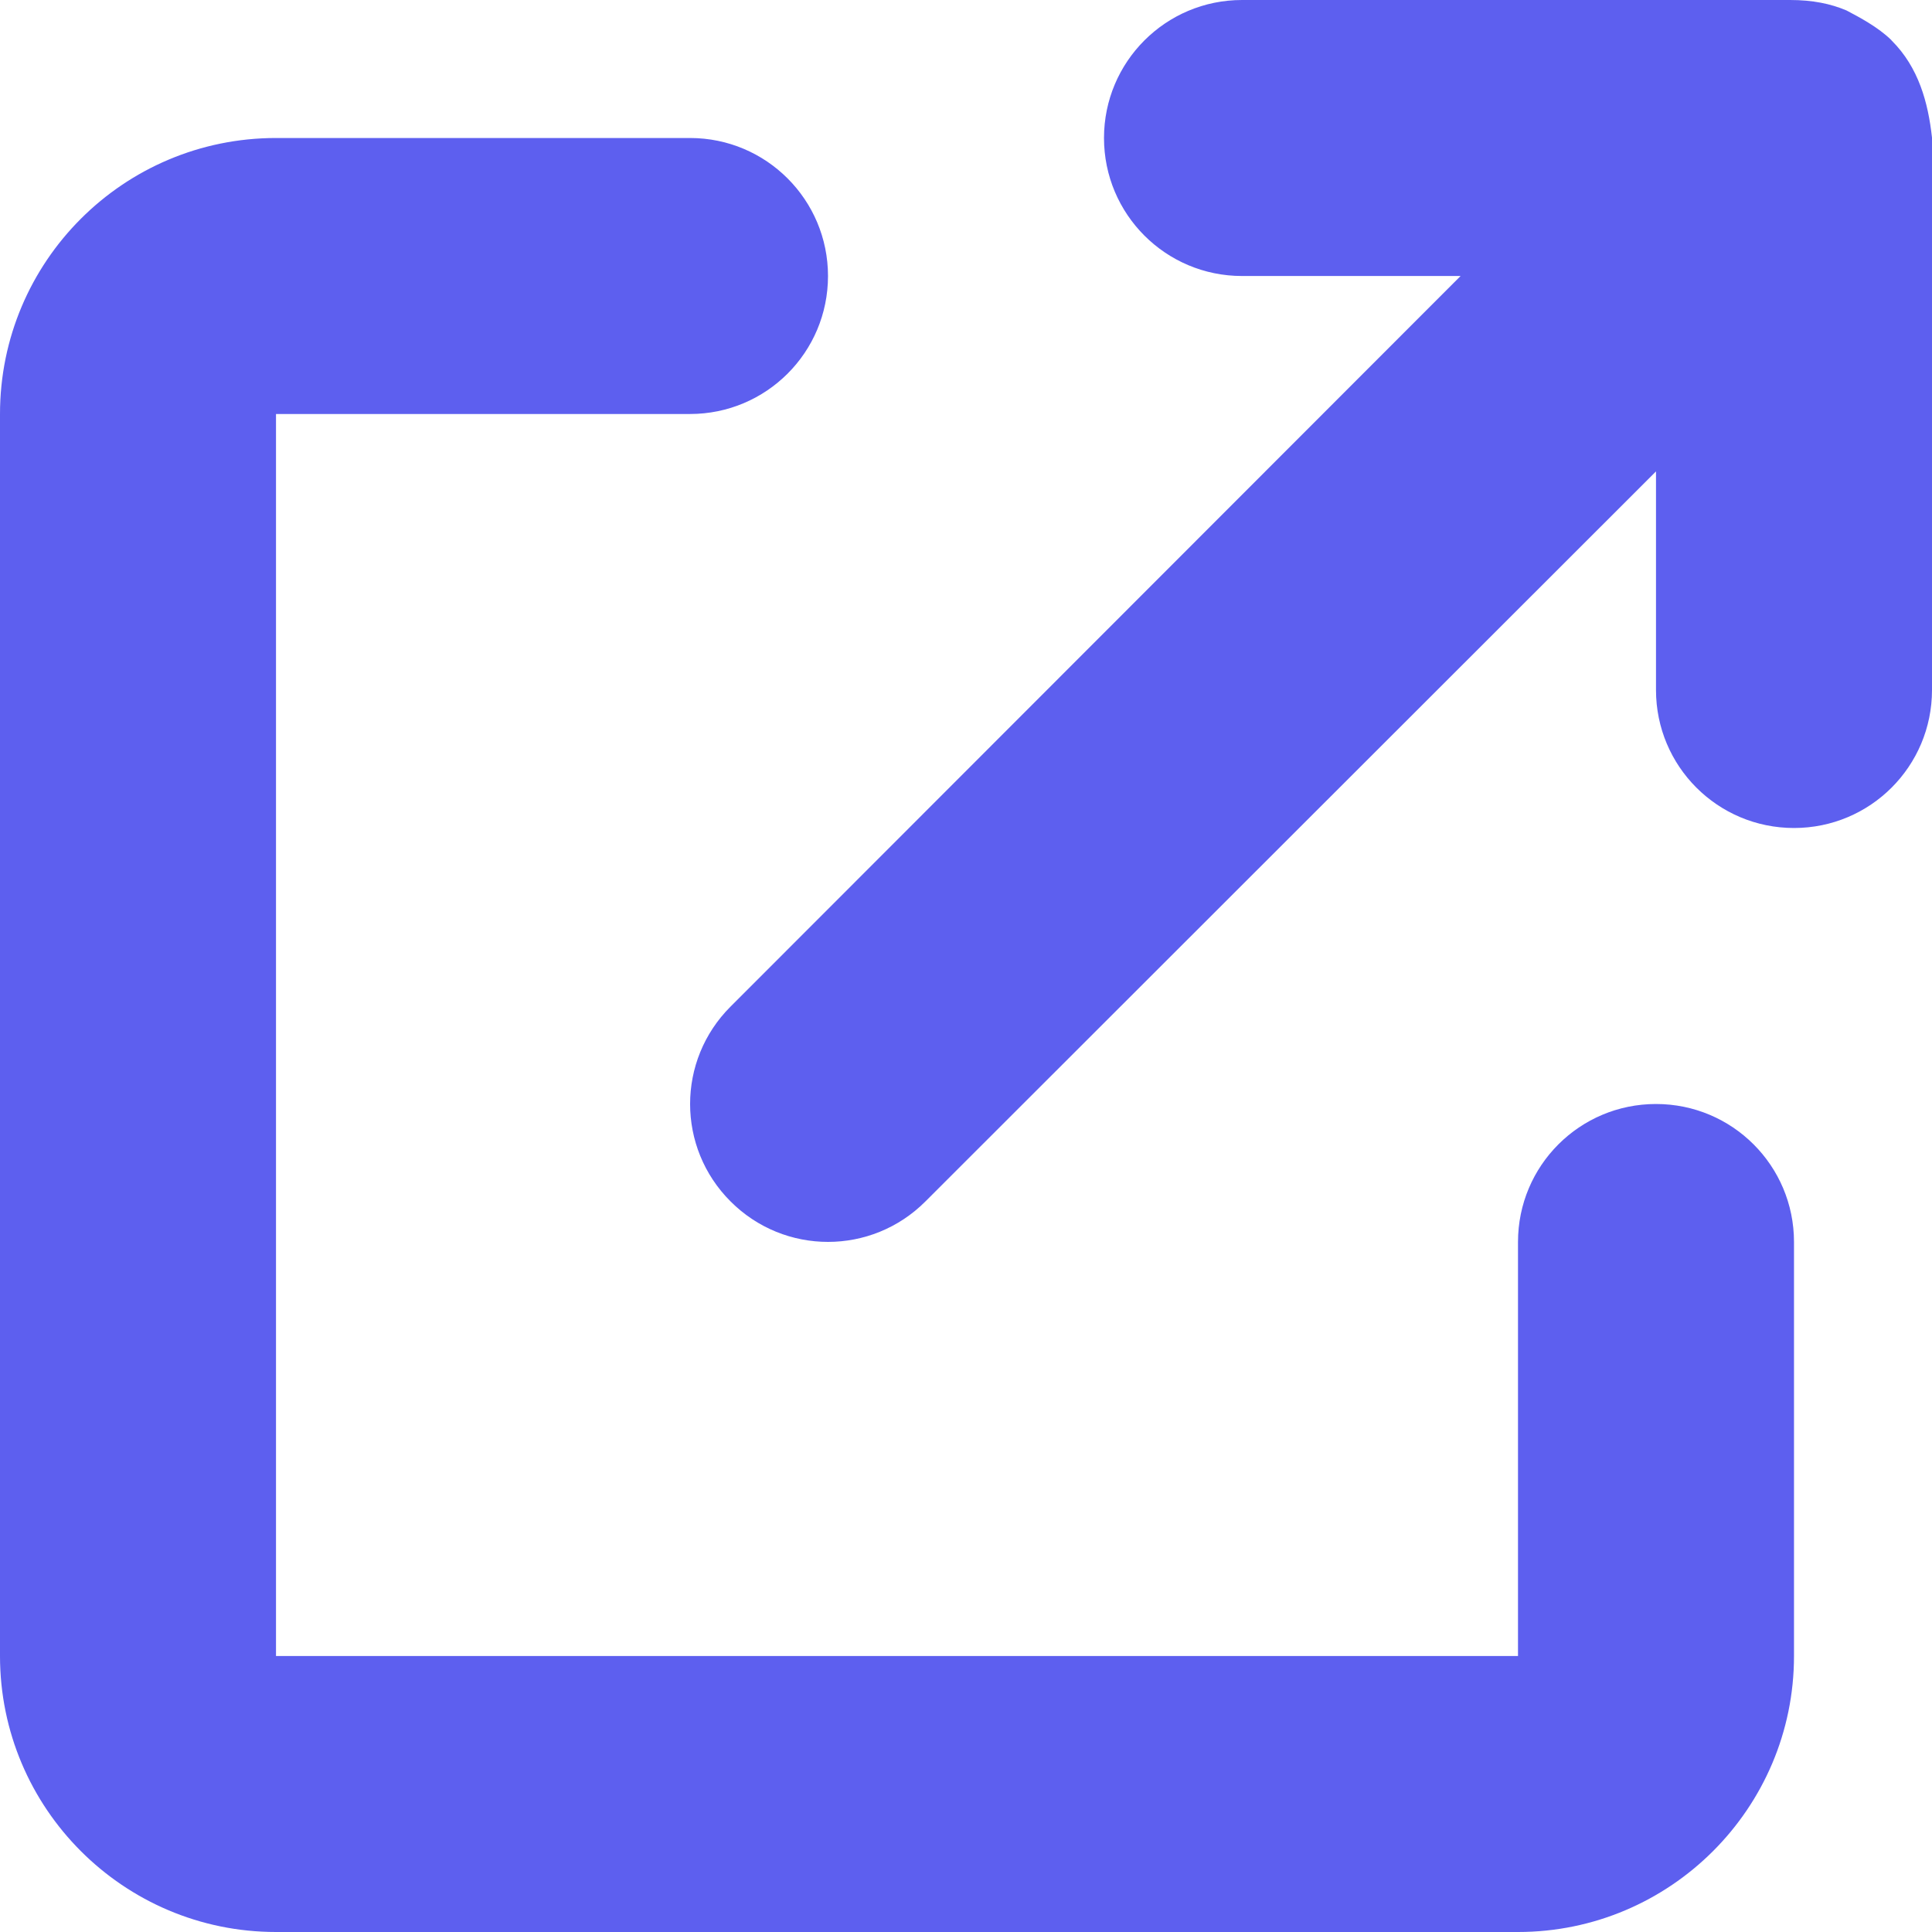
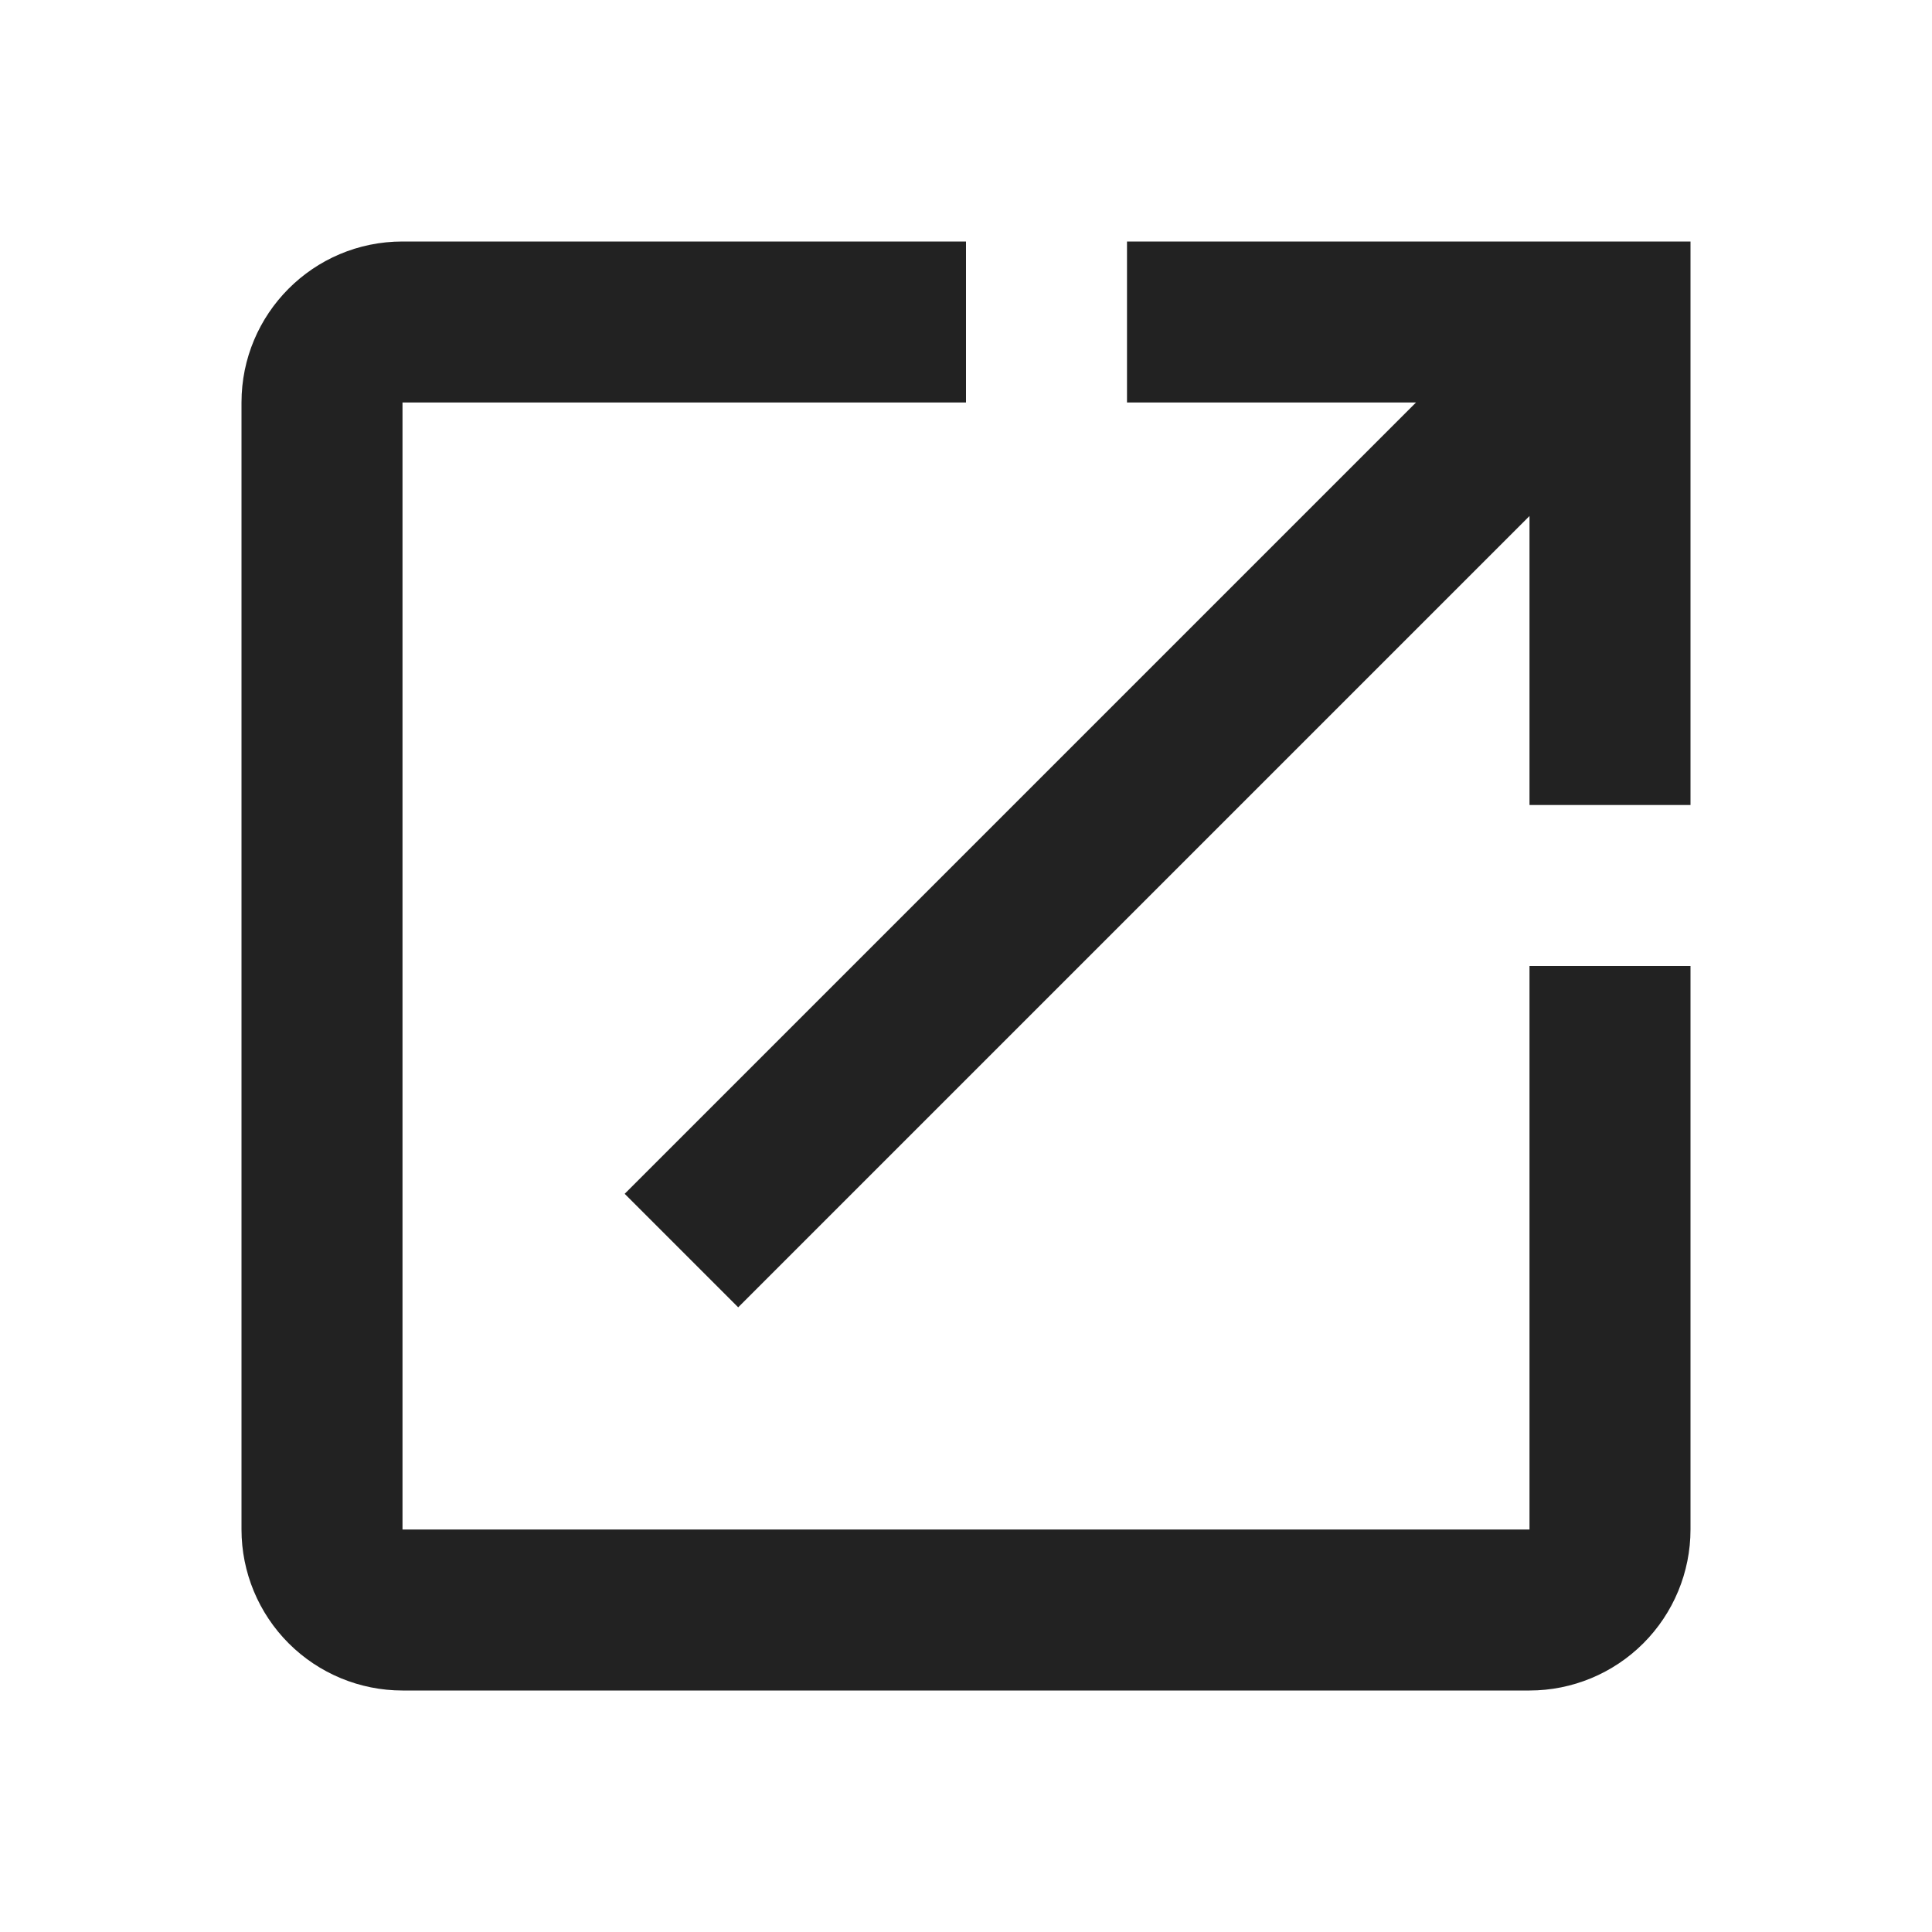
- <svg xmlns="http://www.w3.org/2000/svg" width="14" height="14" viewBox="0 0 14 14" fill="none">
-   <path d="M8 1C8 0.448 8.447 0 9 0H12.972C13.134 0 13.266 0.027 13.381 0.076C13.472 0.124 13.609 0.196 13.706 0.291C13.706 0.292 13.706 0.294 13.709 0.295C13.903 0.489 13.972 0.743 14 0.997C14 0.998 14 0.999 14 1V5C14 5.553 13.553 6 13 6C12.447 6 12 5.553 12 5V3.416L6.706 8.706C6.316 9.097 5.684 9.097 5.294 8.706C4.903 8.316 4.903 7.684 5.294 7.294L10.584 2H9C8.447 2 8 1.552 8 1ZM0 3C0 1.895 0.895 1 2 1H5C5.553 1 6 1.448 6 2C6 2.553 5.553 3 5 3H2V12H11V9C11 8.447 11.447 8 12 8C12.553 8 13 8.447 13 9V12C13 13.103 12.103 14 11 14H2C0.895 14 0 13.103 0 12V3Z" fill="#5D5FEF" />
+ <svg xmlns="http://www.w3.org/2000/svg" width="24" height="24" viewBox="0 0 24 24" fill="none">
+   <path d="M14 3V5H17.59L7.76 14.83L9.17 16.24L19 6.41V10H21V3H14ZM19 19H5V5H12V3H5C3.89 3 3 3.9 3 5V19C3 19.53 3.211 20.039 3.586 20.414C3.961 20.789 4.47 21 5 21H19C19.53 21 20.039 20.789 20.414 20.414C20.789 20.039 21 19.53 21 19V12H19V19Z" fill="#222222" />
</svg>
